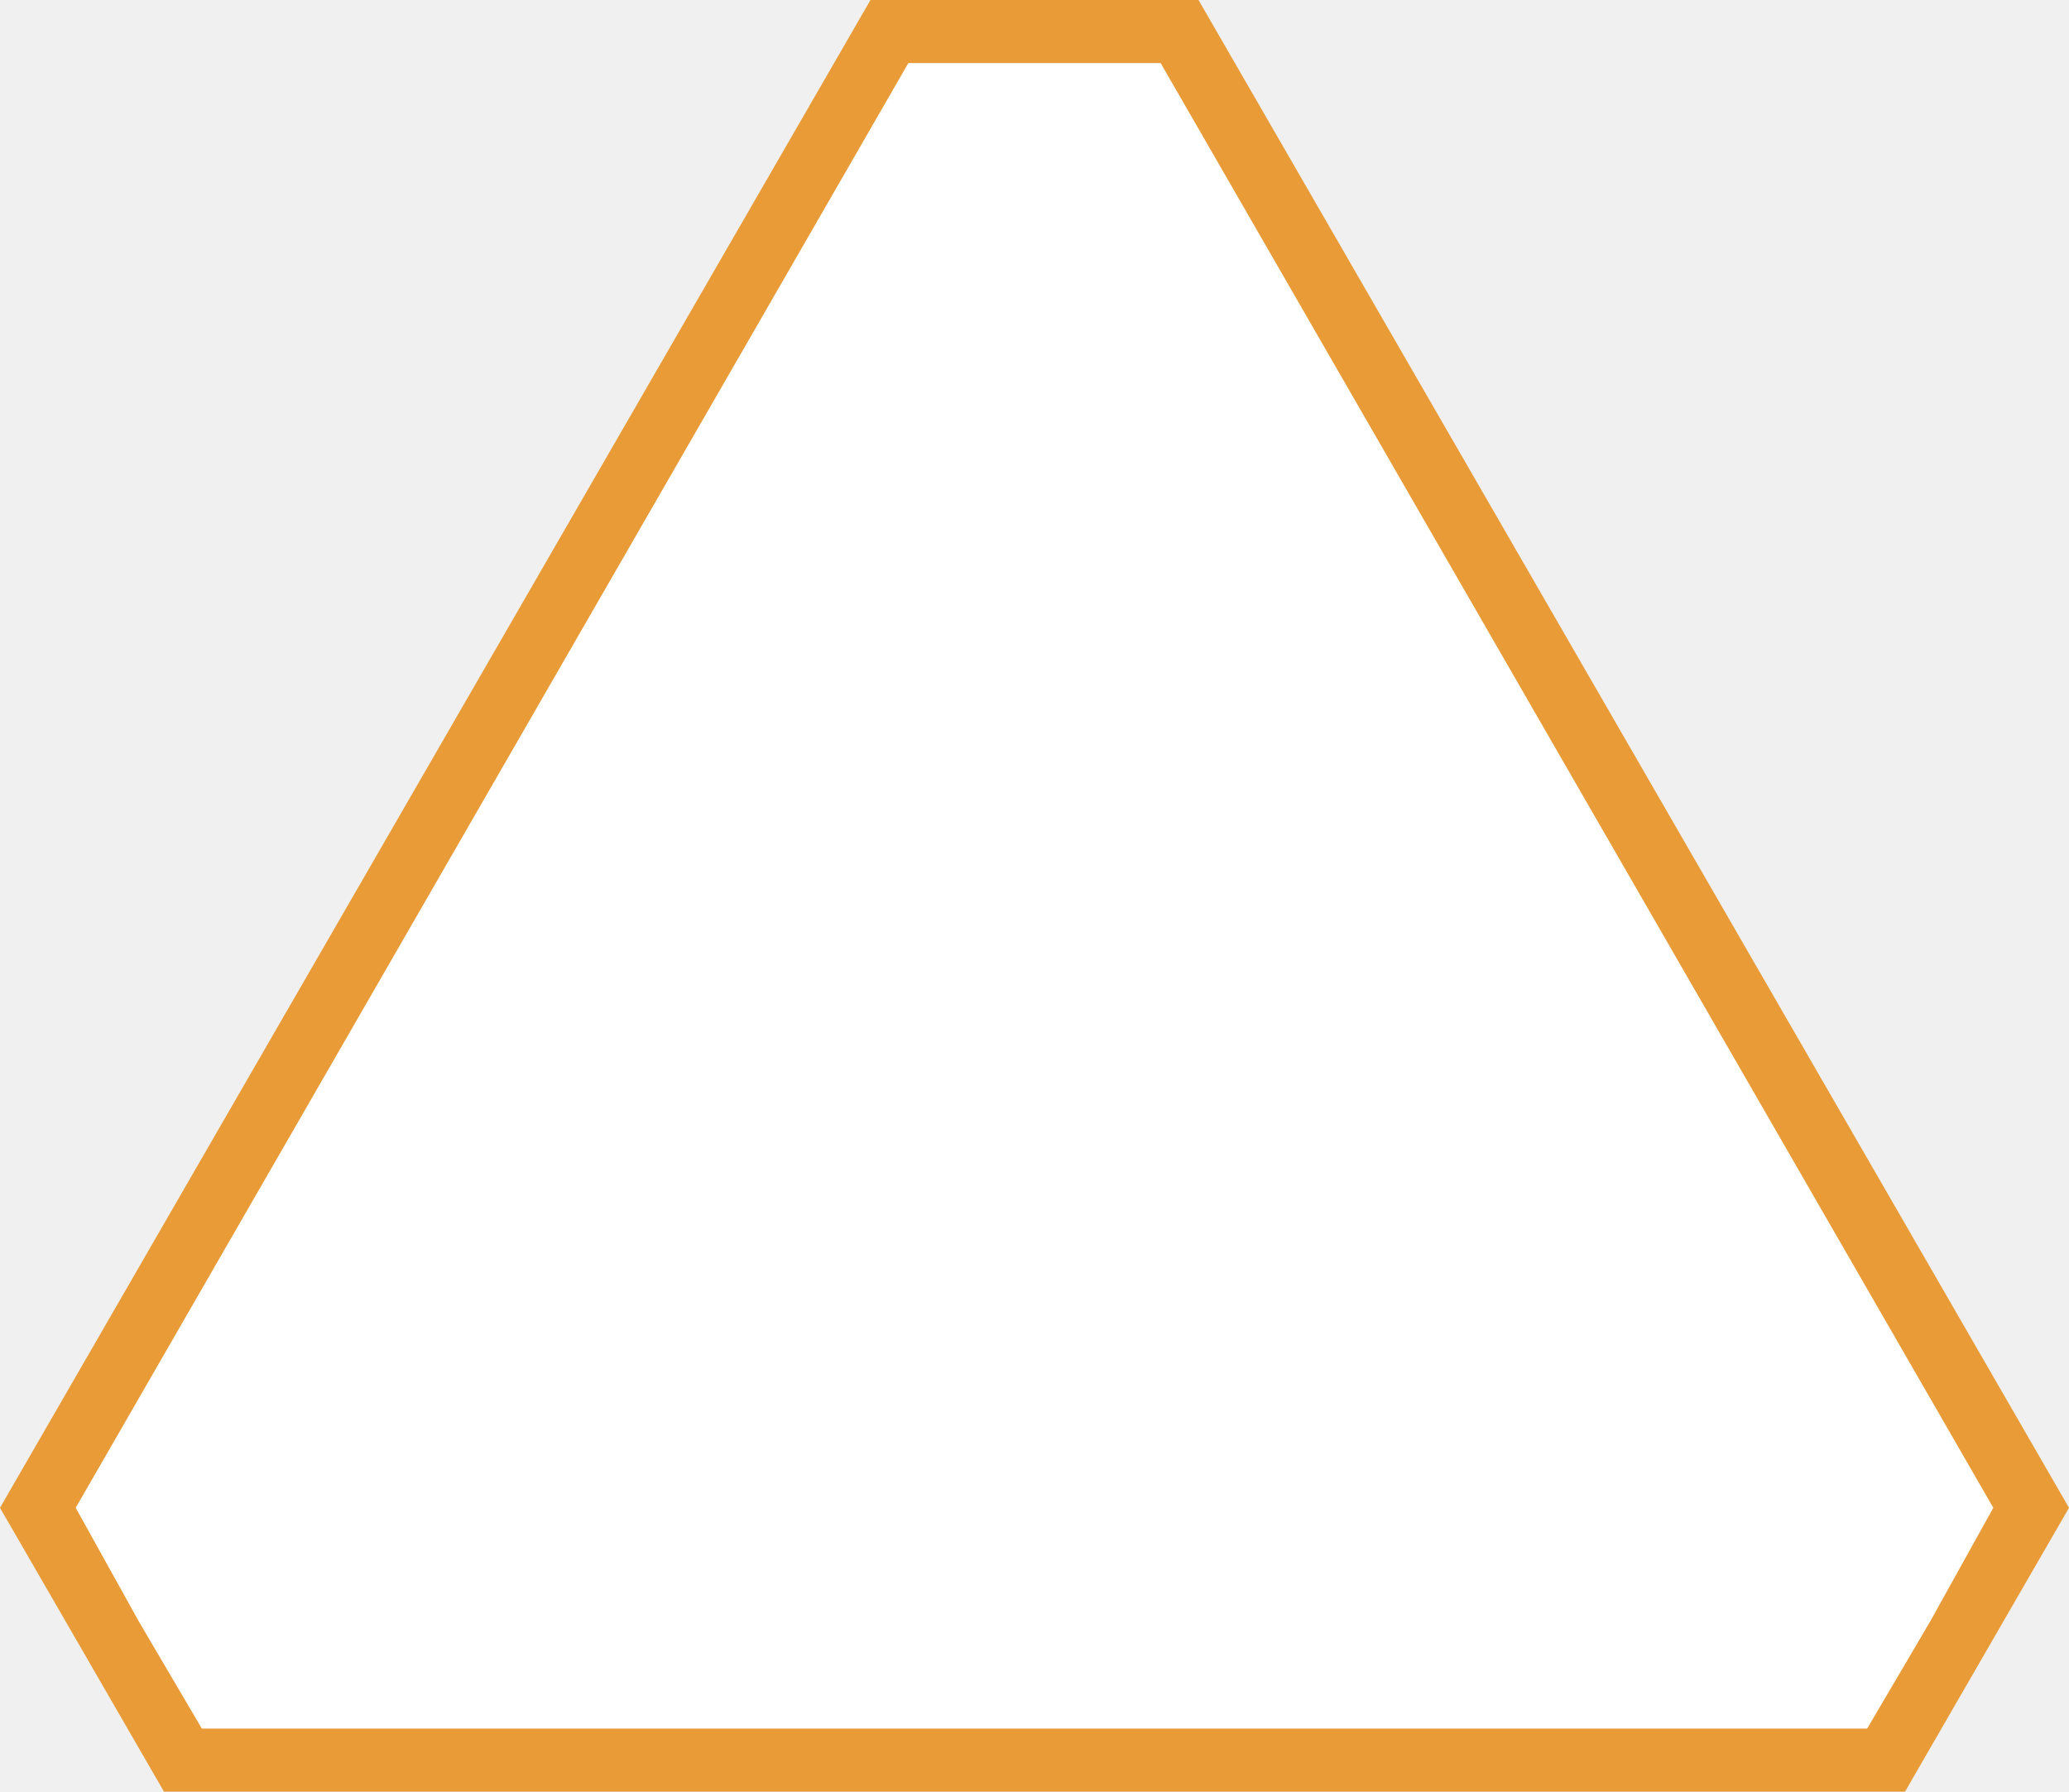
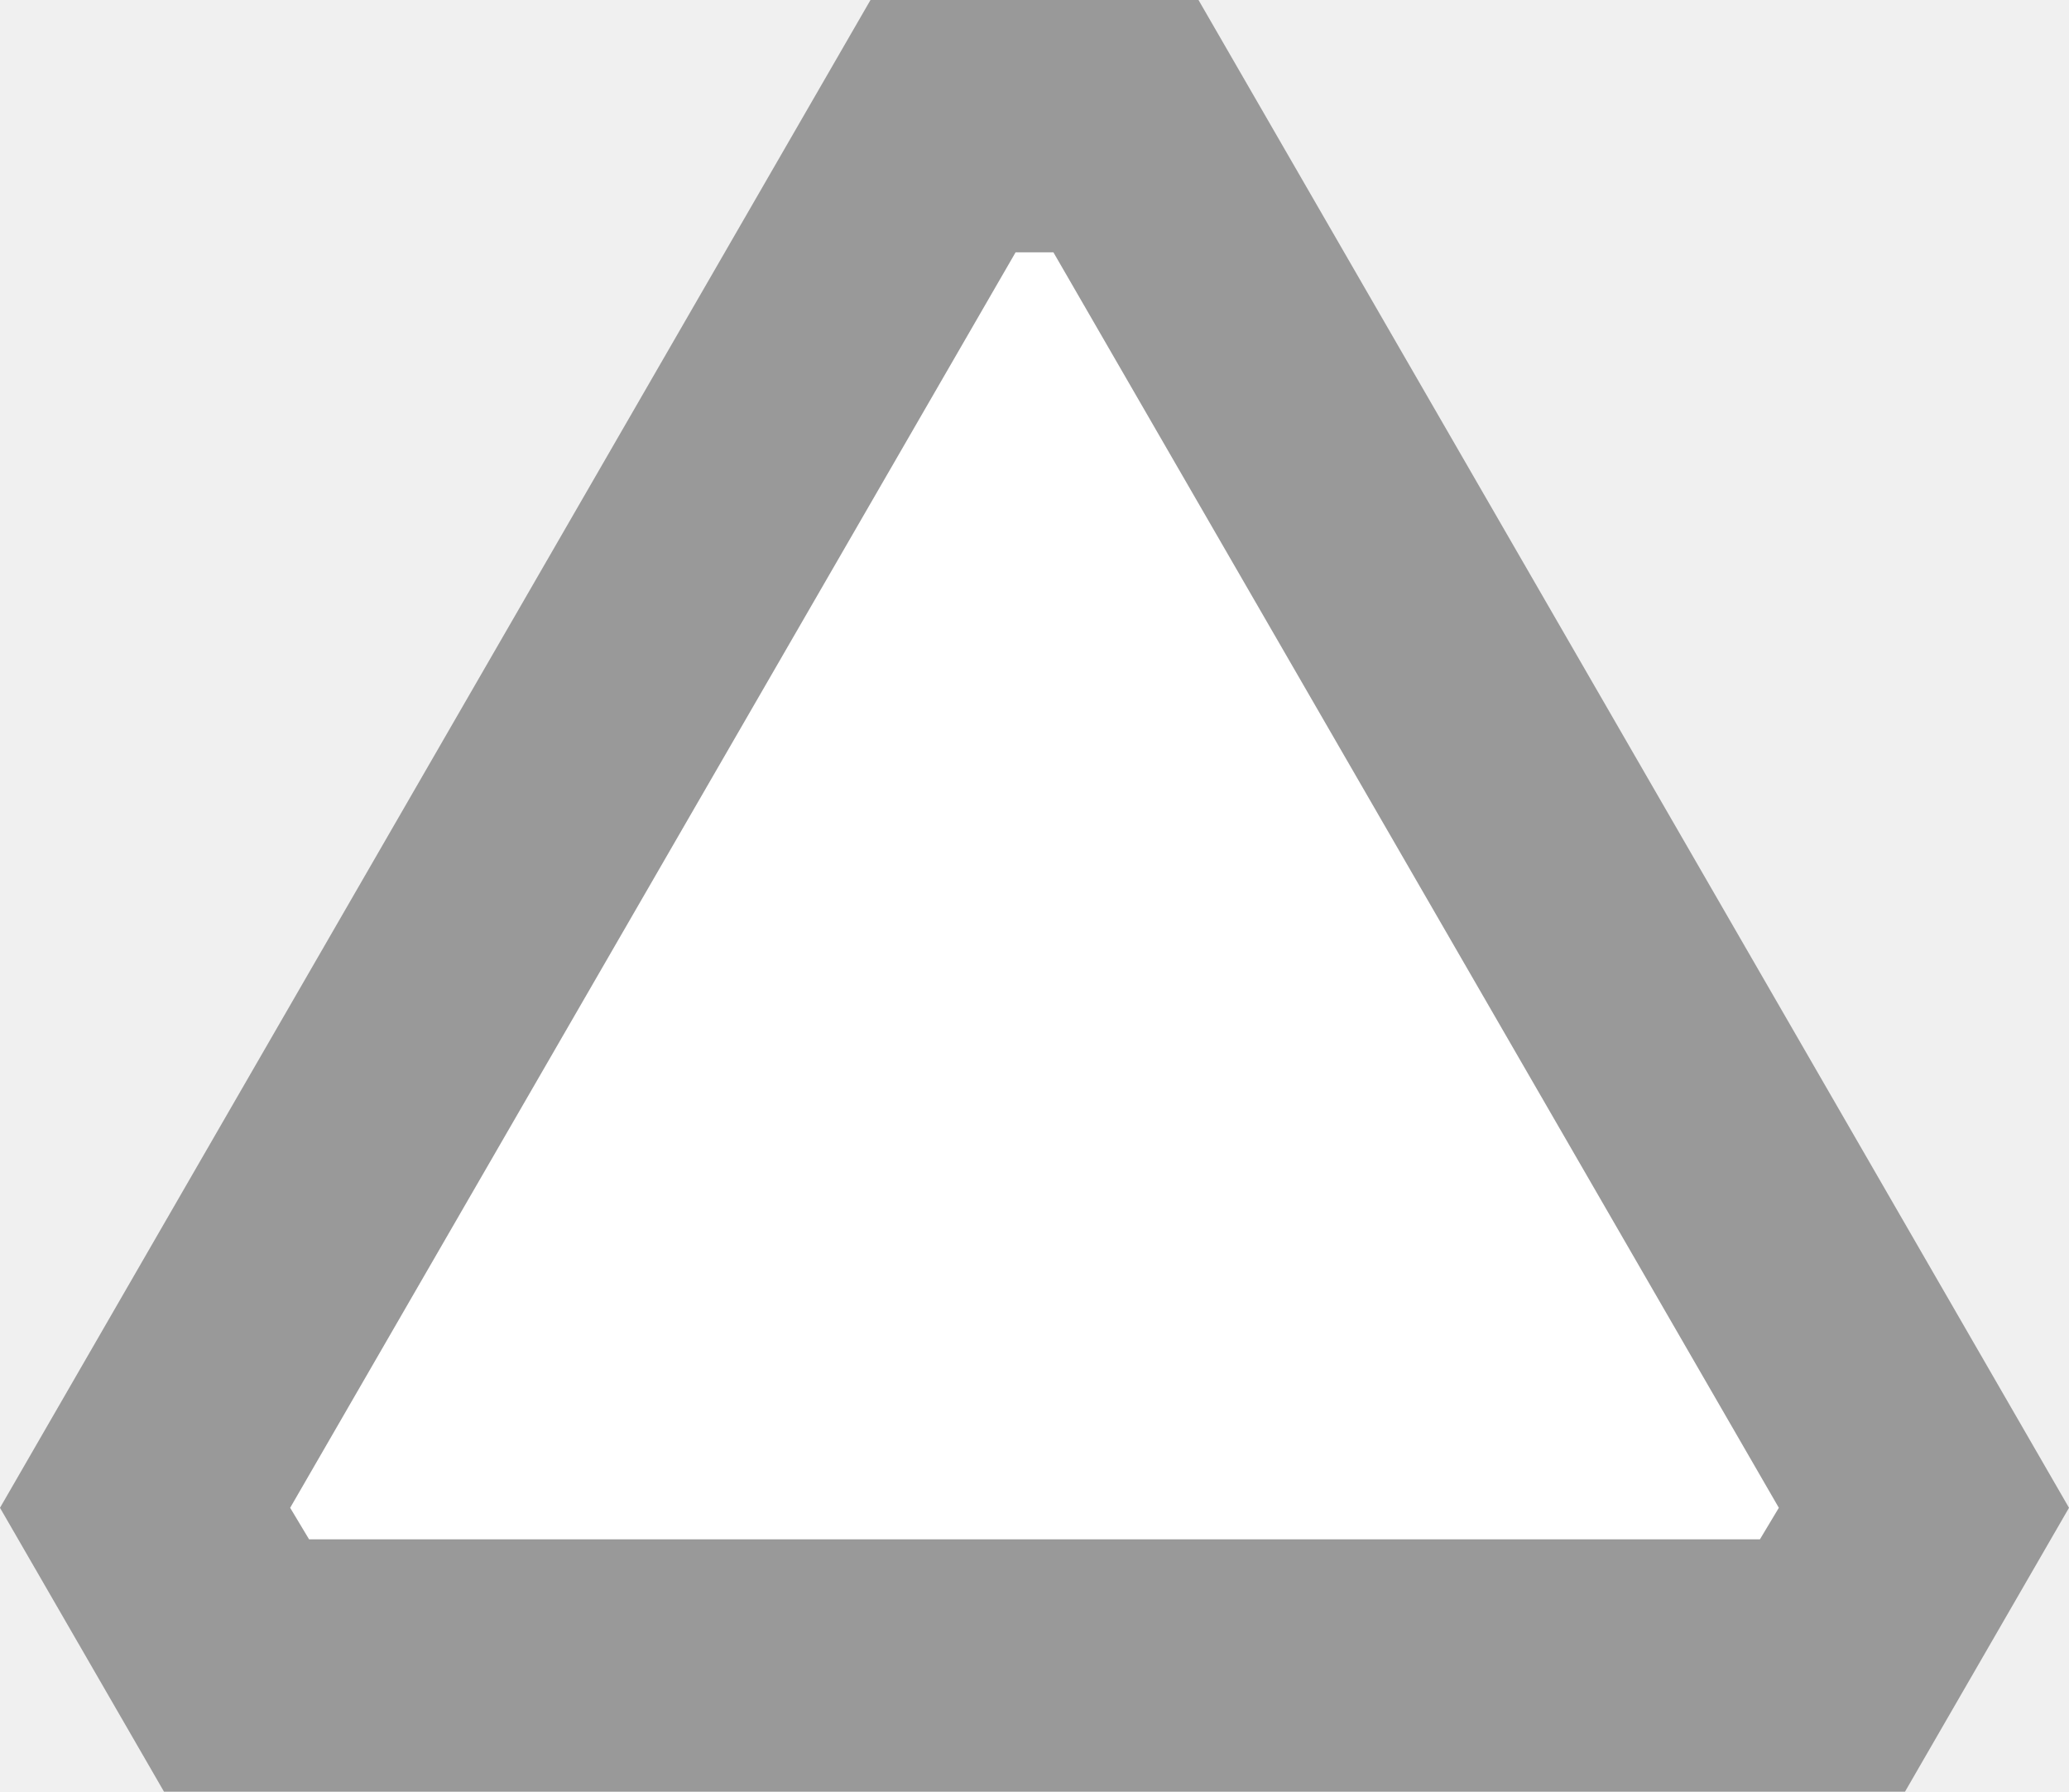
- <svg xmlns="http://www.w3.org/2000/svg" id="a6049143-d14e-41d9-996b-fc3cfca07979" data-name="Layer 1" viewBox="0 0 32.8 28.4">
-   <defs>
-     <style>.e7148ece-db7b-47d3-bf7a-80895c21dfdf{fill:#fff;}.b49c438b-d40e-43a9-82a6-2d0bd007fb2e{fill:#e89b36;}</style>
-   </defs>
-   <polygon class="e7148ece-db7b-47d3-bf7a-80895c21dfdf" points="2.9 27.9 0.6 23.9 14.1 0.5 18.7 0.5 32.2 23.9 29.9 27.9 2.9 27.9" />
-   <path class="b49c438b-d40e-43a9-82a6-2d0bd007fb2e" d="M21,9.3,34.2,32.2l-1,1.8-1,1.7H5.8L4.8,34l-1-1.8L17,9.3h4m.6-1H16.4L2.6,32.2l2.6,4.5H32.8l2.6-4.5L21.6,8.3Z" transform="translate(-2.6 -8.3)" />
+ <svg xmlns="http://www.w3.org/2000/svg" version="1.1" id="aae8e973-162b-47ba-9f37-b30a645f9b9a" x="0px" y="0px" viewBox="0 0 32.8 28.4" style="enable-background:new 0 0 32.8 28.4;" xml:space="preserve">
+   <style type="text/css">
+ 	.st0{fill:#FFFFFF;}
+ 	.st1{fill:#999999;}
+ </style>
+   <polygon class="st0" points="3.8,26.4 2.3,23.9 15,2 17.8,2 30.5,23.9 29,26.4 " />
+   <path class="st1" d="M16.7,4l11.5,19.9l-0.3,0.5h-23l-0.3-0.5L16.1,4H16.7 M19,0h-5.2L0,23.9l2.6,4.5h27.6l2.6-4.5L19,0z" />
</svg>
